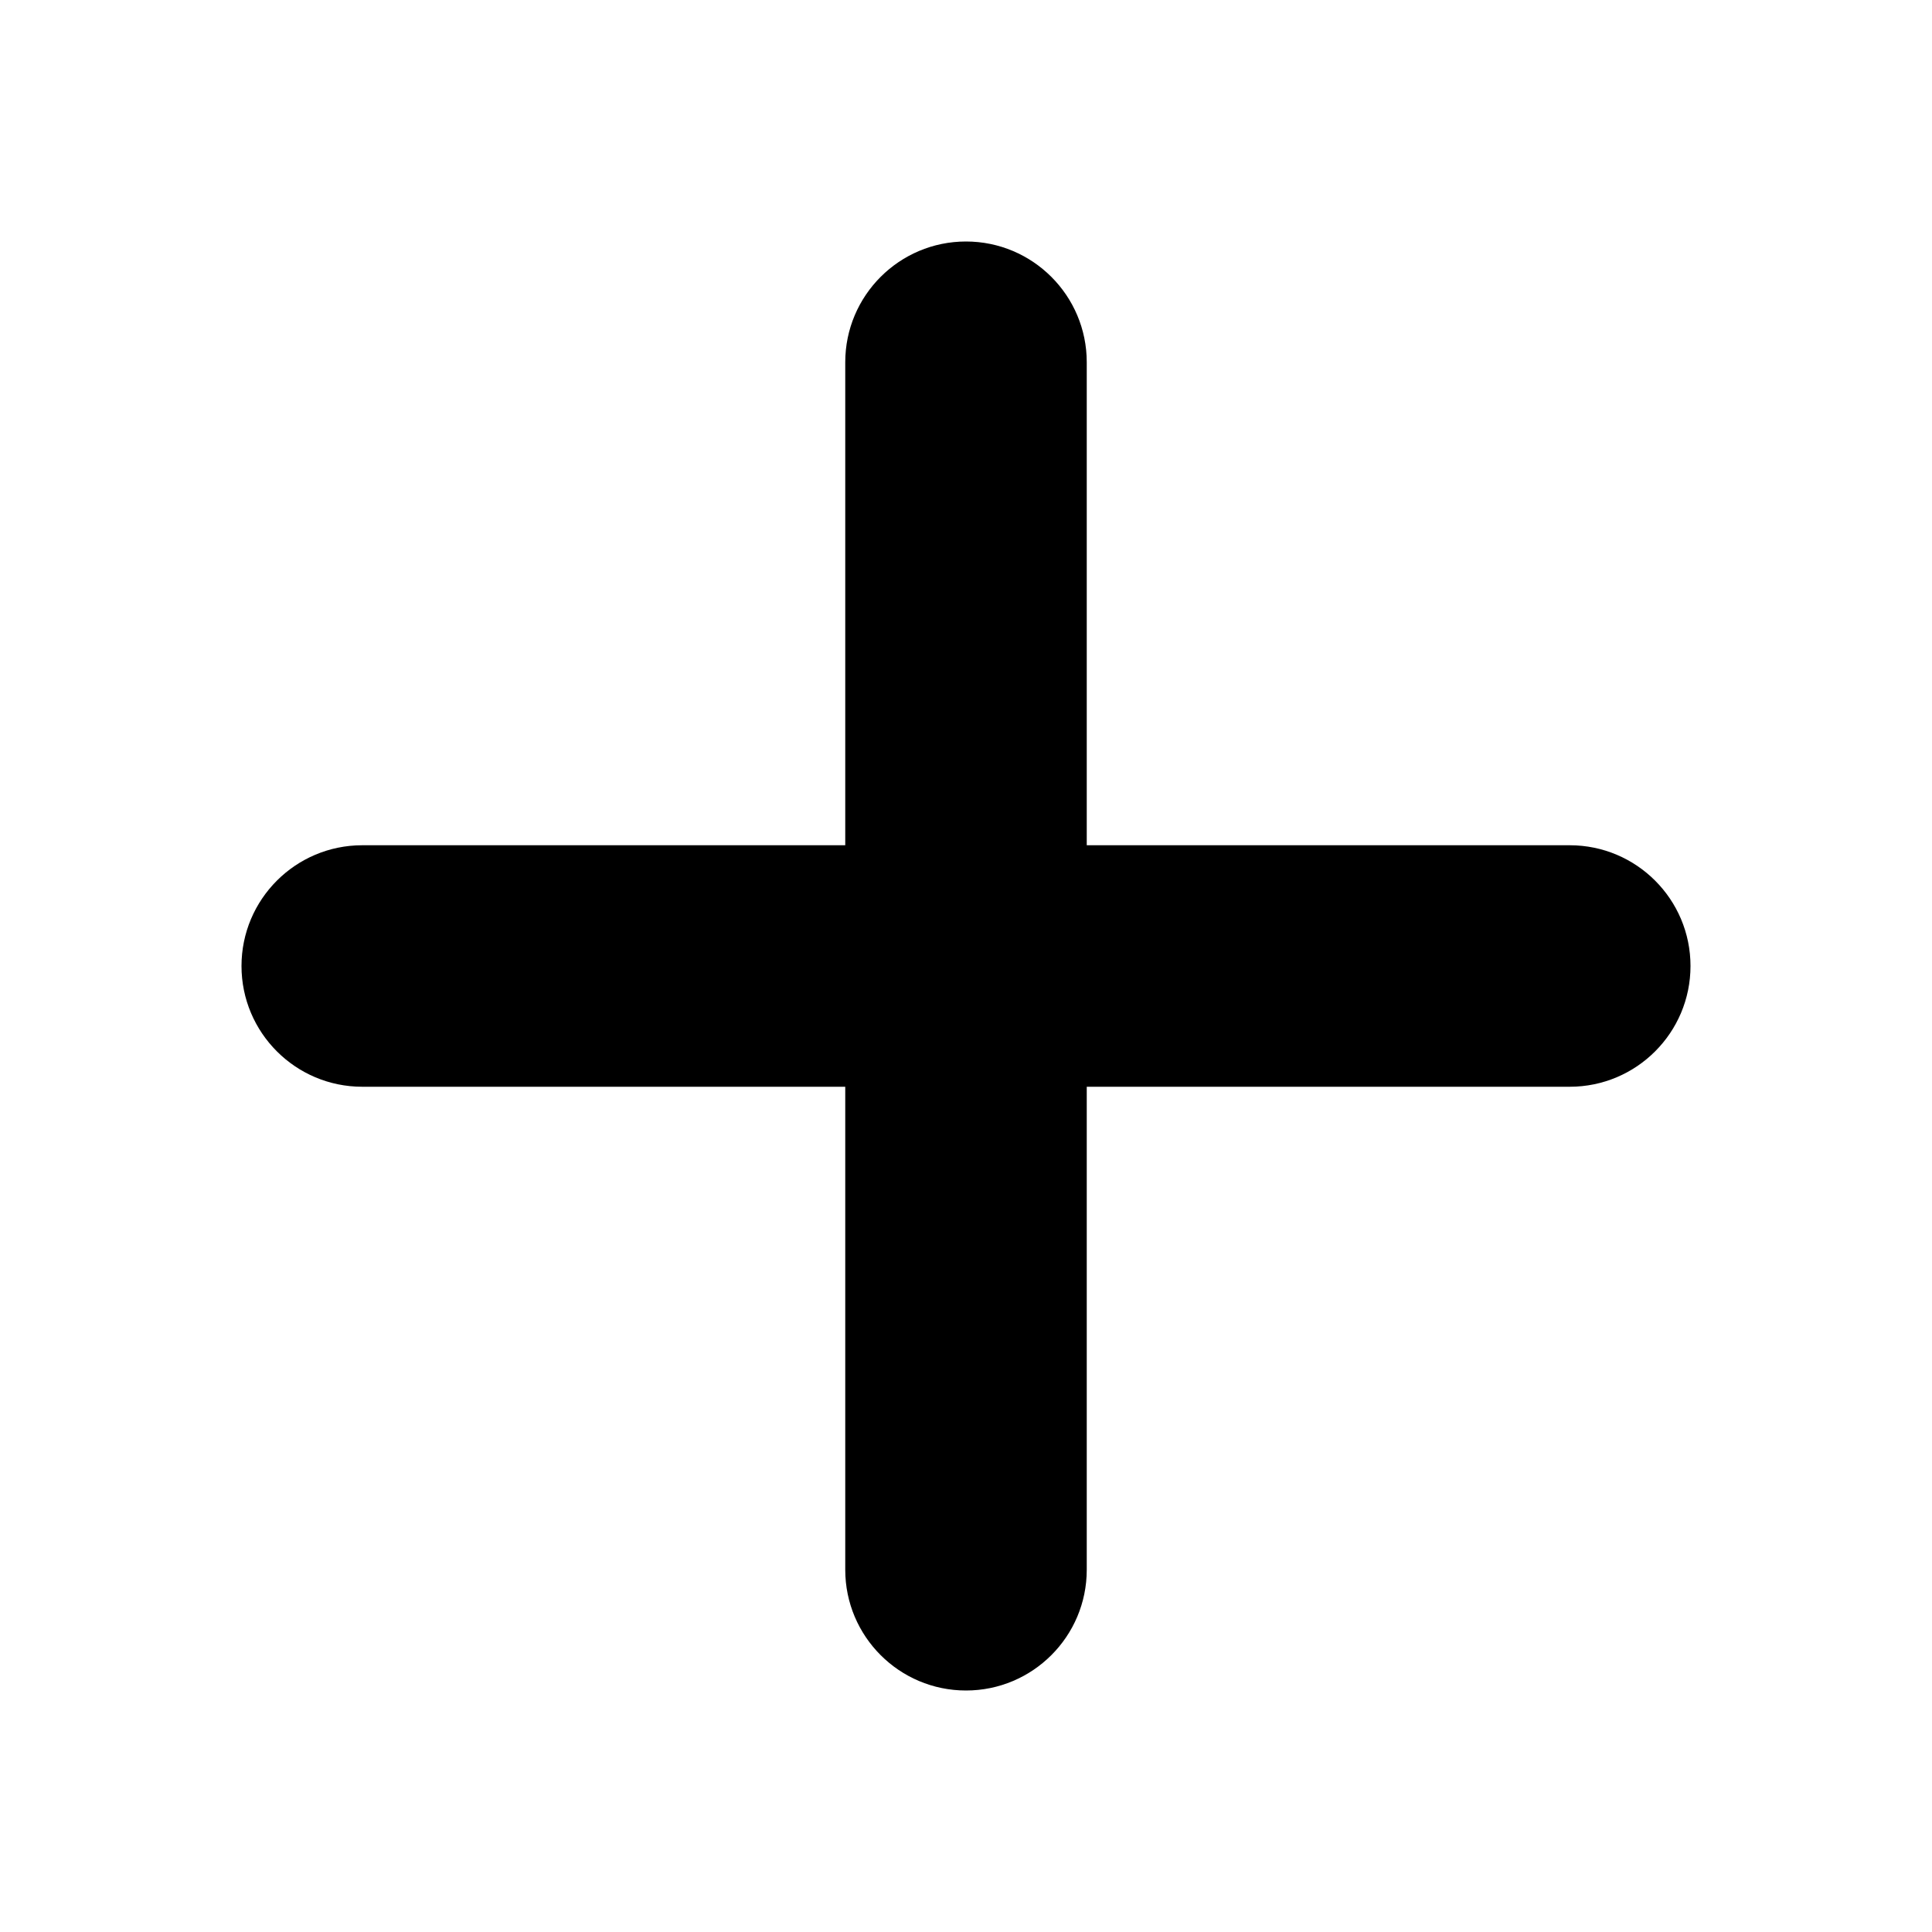
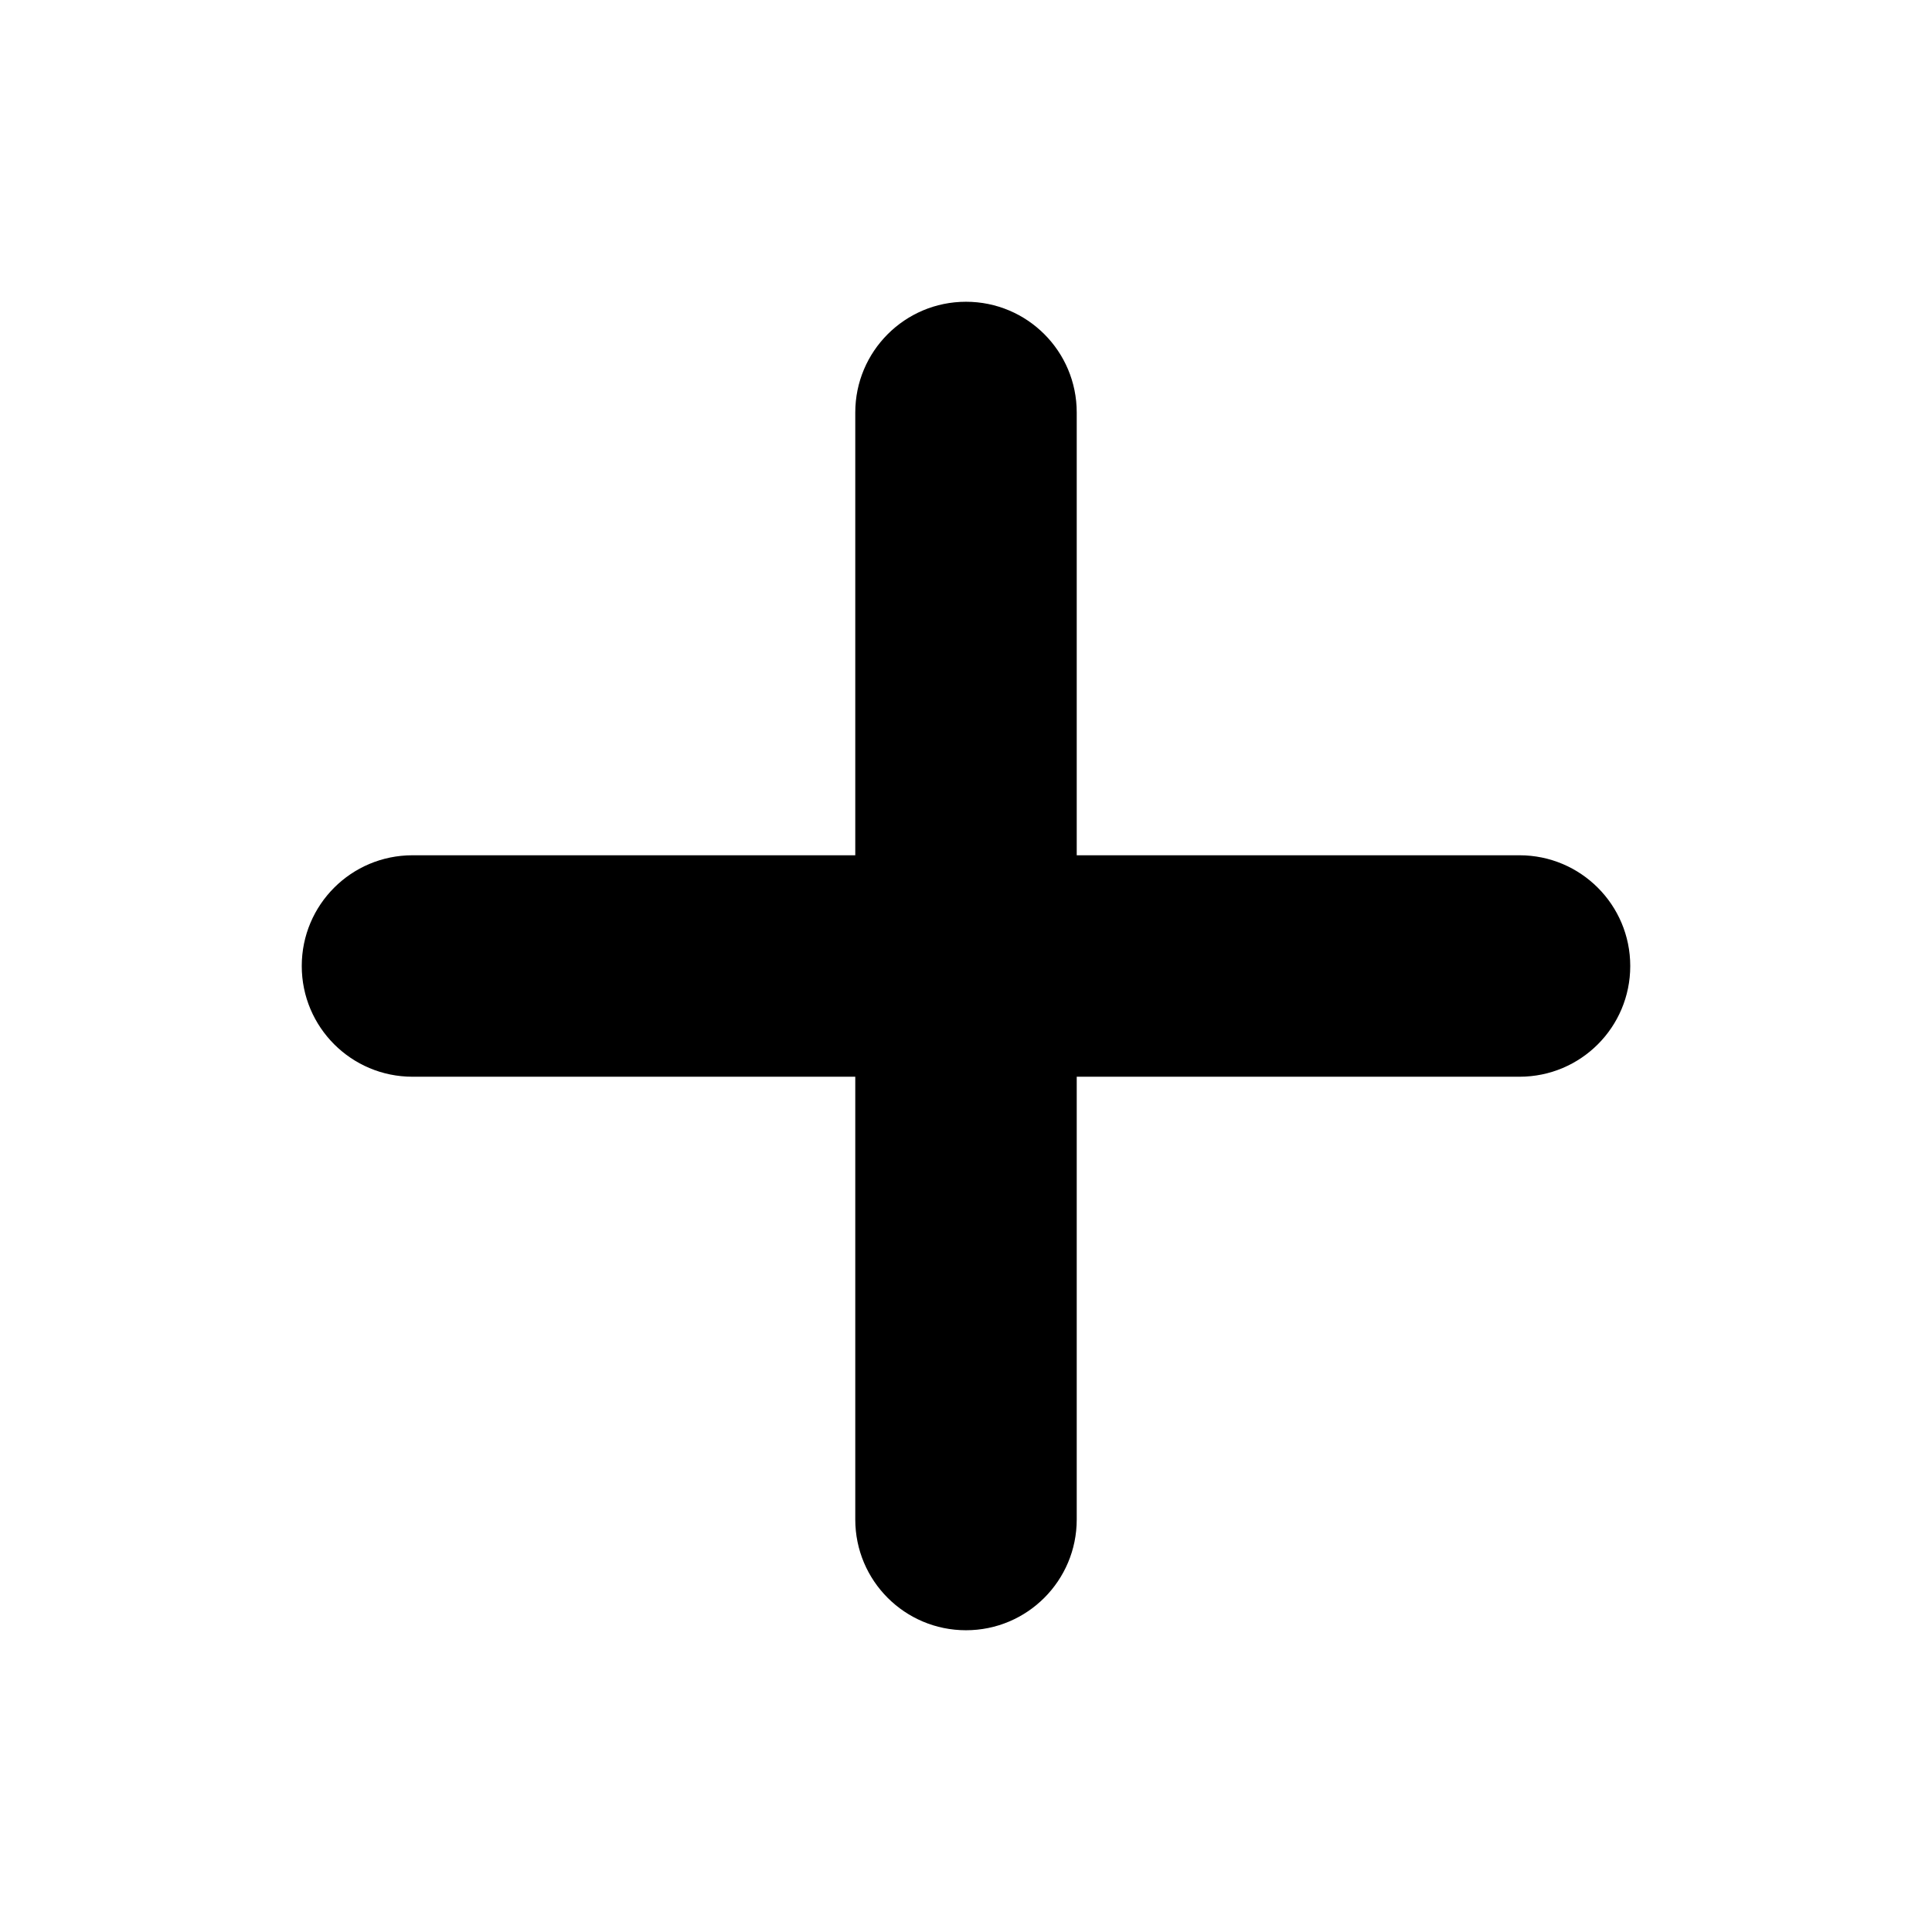
- <svg xmlns="http://www.w3.org/2000/svg" width="16px" height="16px" viewBox="0 0 16 16" version="1.1">
-   <g id="Symbols" stroke="none" stroke-width="1" fill="none" fill-rule="evenodd">
-     <g id="Icons/small/add/white">
-       <g id="Icons/small/plus/grey">
-         <rect id="shape-hold" x="0" y="0" width="16" height="16" />
-         <path d="M9,7 L13,7 C13.552,7 14,7.448 14,8 C14,8.552 13.552,9 13,9 L9,9 L9,13 C9,13.552 8.552,14 8,14 C7.448,14 7,13.552 7,13 L7,9 L3,9 C2.448,9 2,8.552 2,8 C2,7.448 2.448,7 3,7 L7,7 L7,3 C7,2.448 7.448,2 8,2 C8.552,2 9,2.448 9,3 L9,7 Z" id="Combined-Shape" fill="currentcolor" />
-       </g>
-     </g>
-   </g>
+ <svg xmlns="http://www.w3.org/2000/svg" width="16" height="16" viewBox="0 0 16 16">
+   <path d="m8.917 7.083h3.667c0.506 0 0.917 0.41 0.917 0.917s-0.41 0.917-0.917 0.917h-3.667v3.667c0 0.506-0.41 0.917-0.917 0.917s-0.917-0.41-0.917-0.917v-3.667h-3.667c-0.506 0-0.917-0.41-0.917-0.917s0.41-0.917 0.917-0.917h3.667v-3.667c0-0.506 0.41-0.917 0.917-0.917s0.917 0.41 0.917 0.917z" fill="currentColor" />
</svg>
